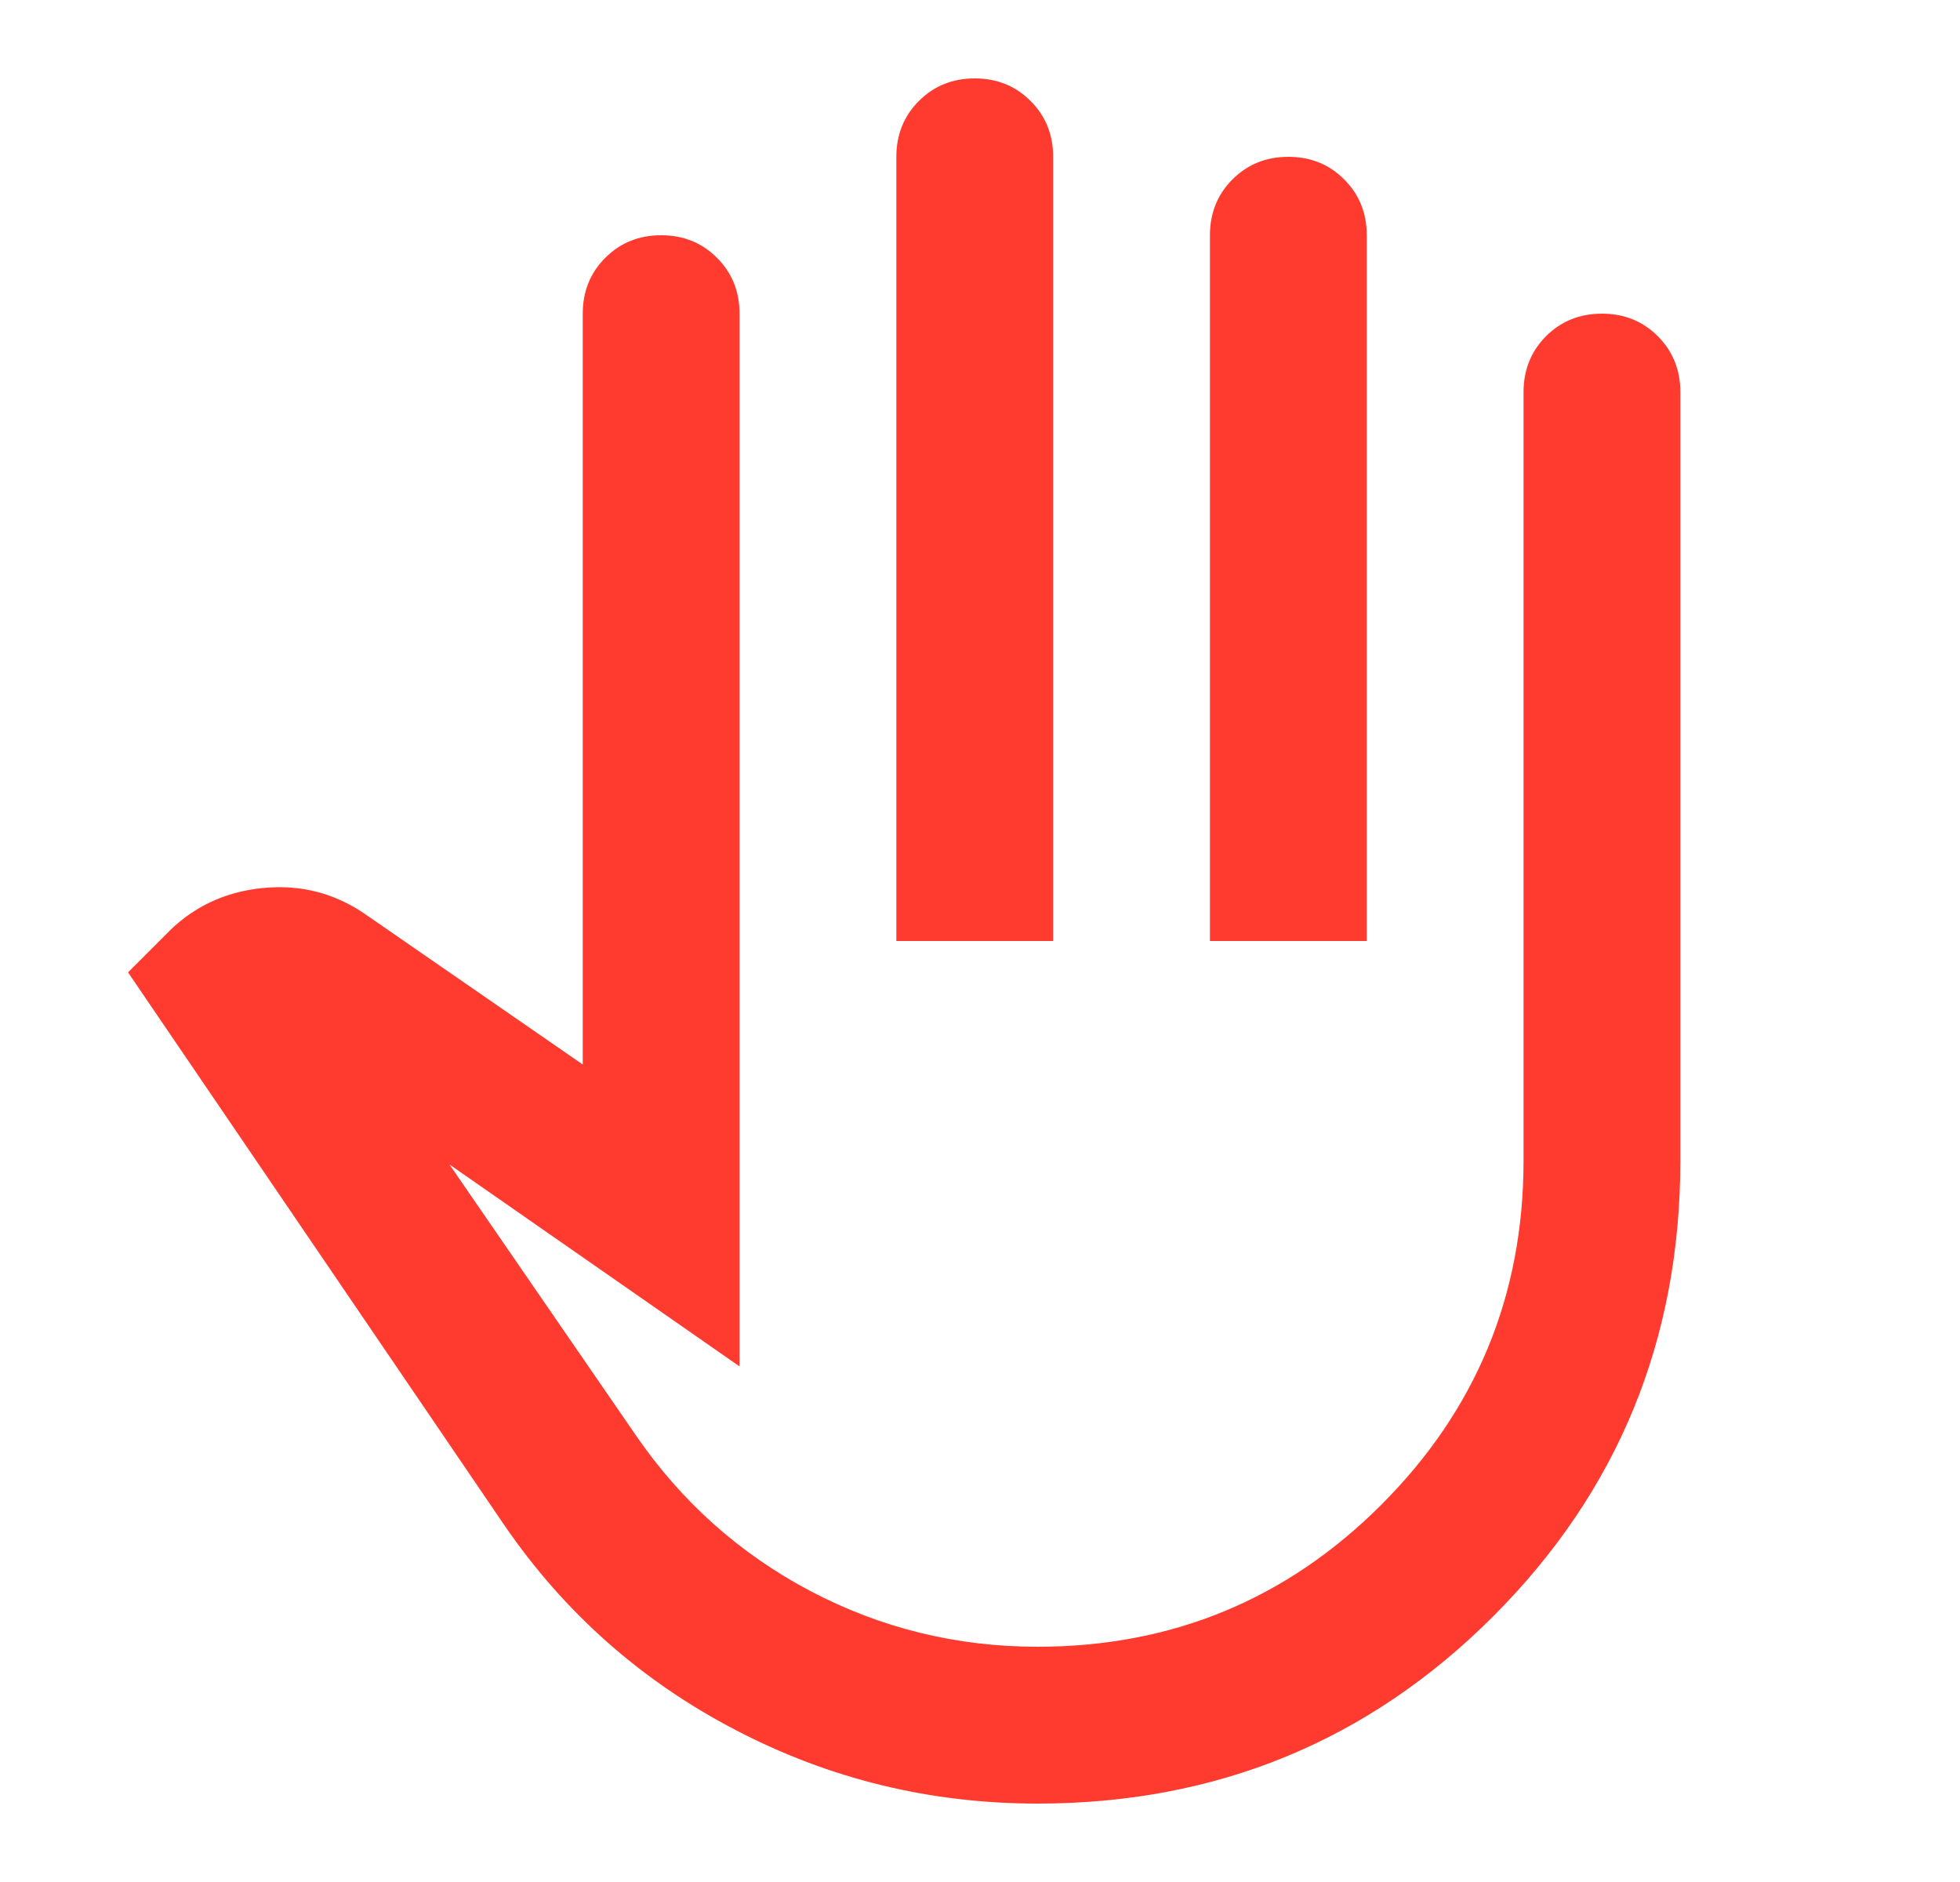
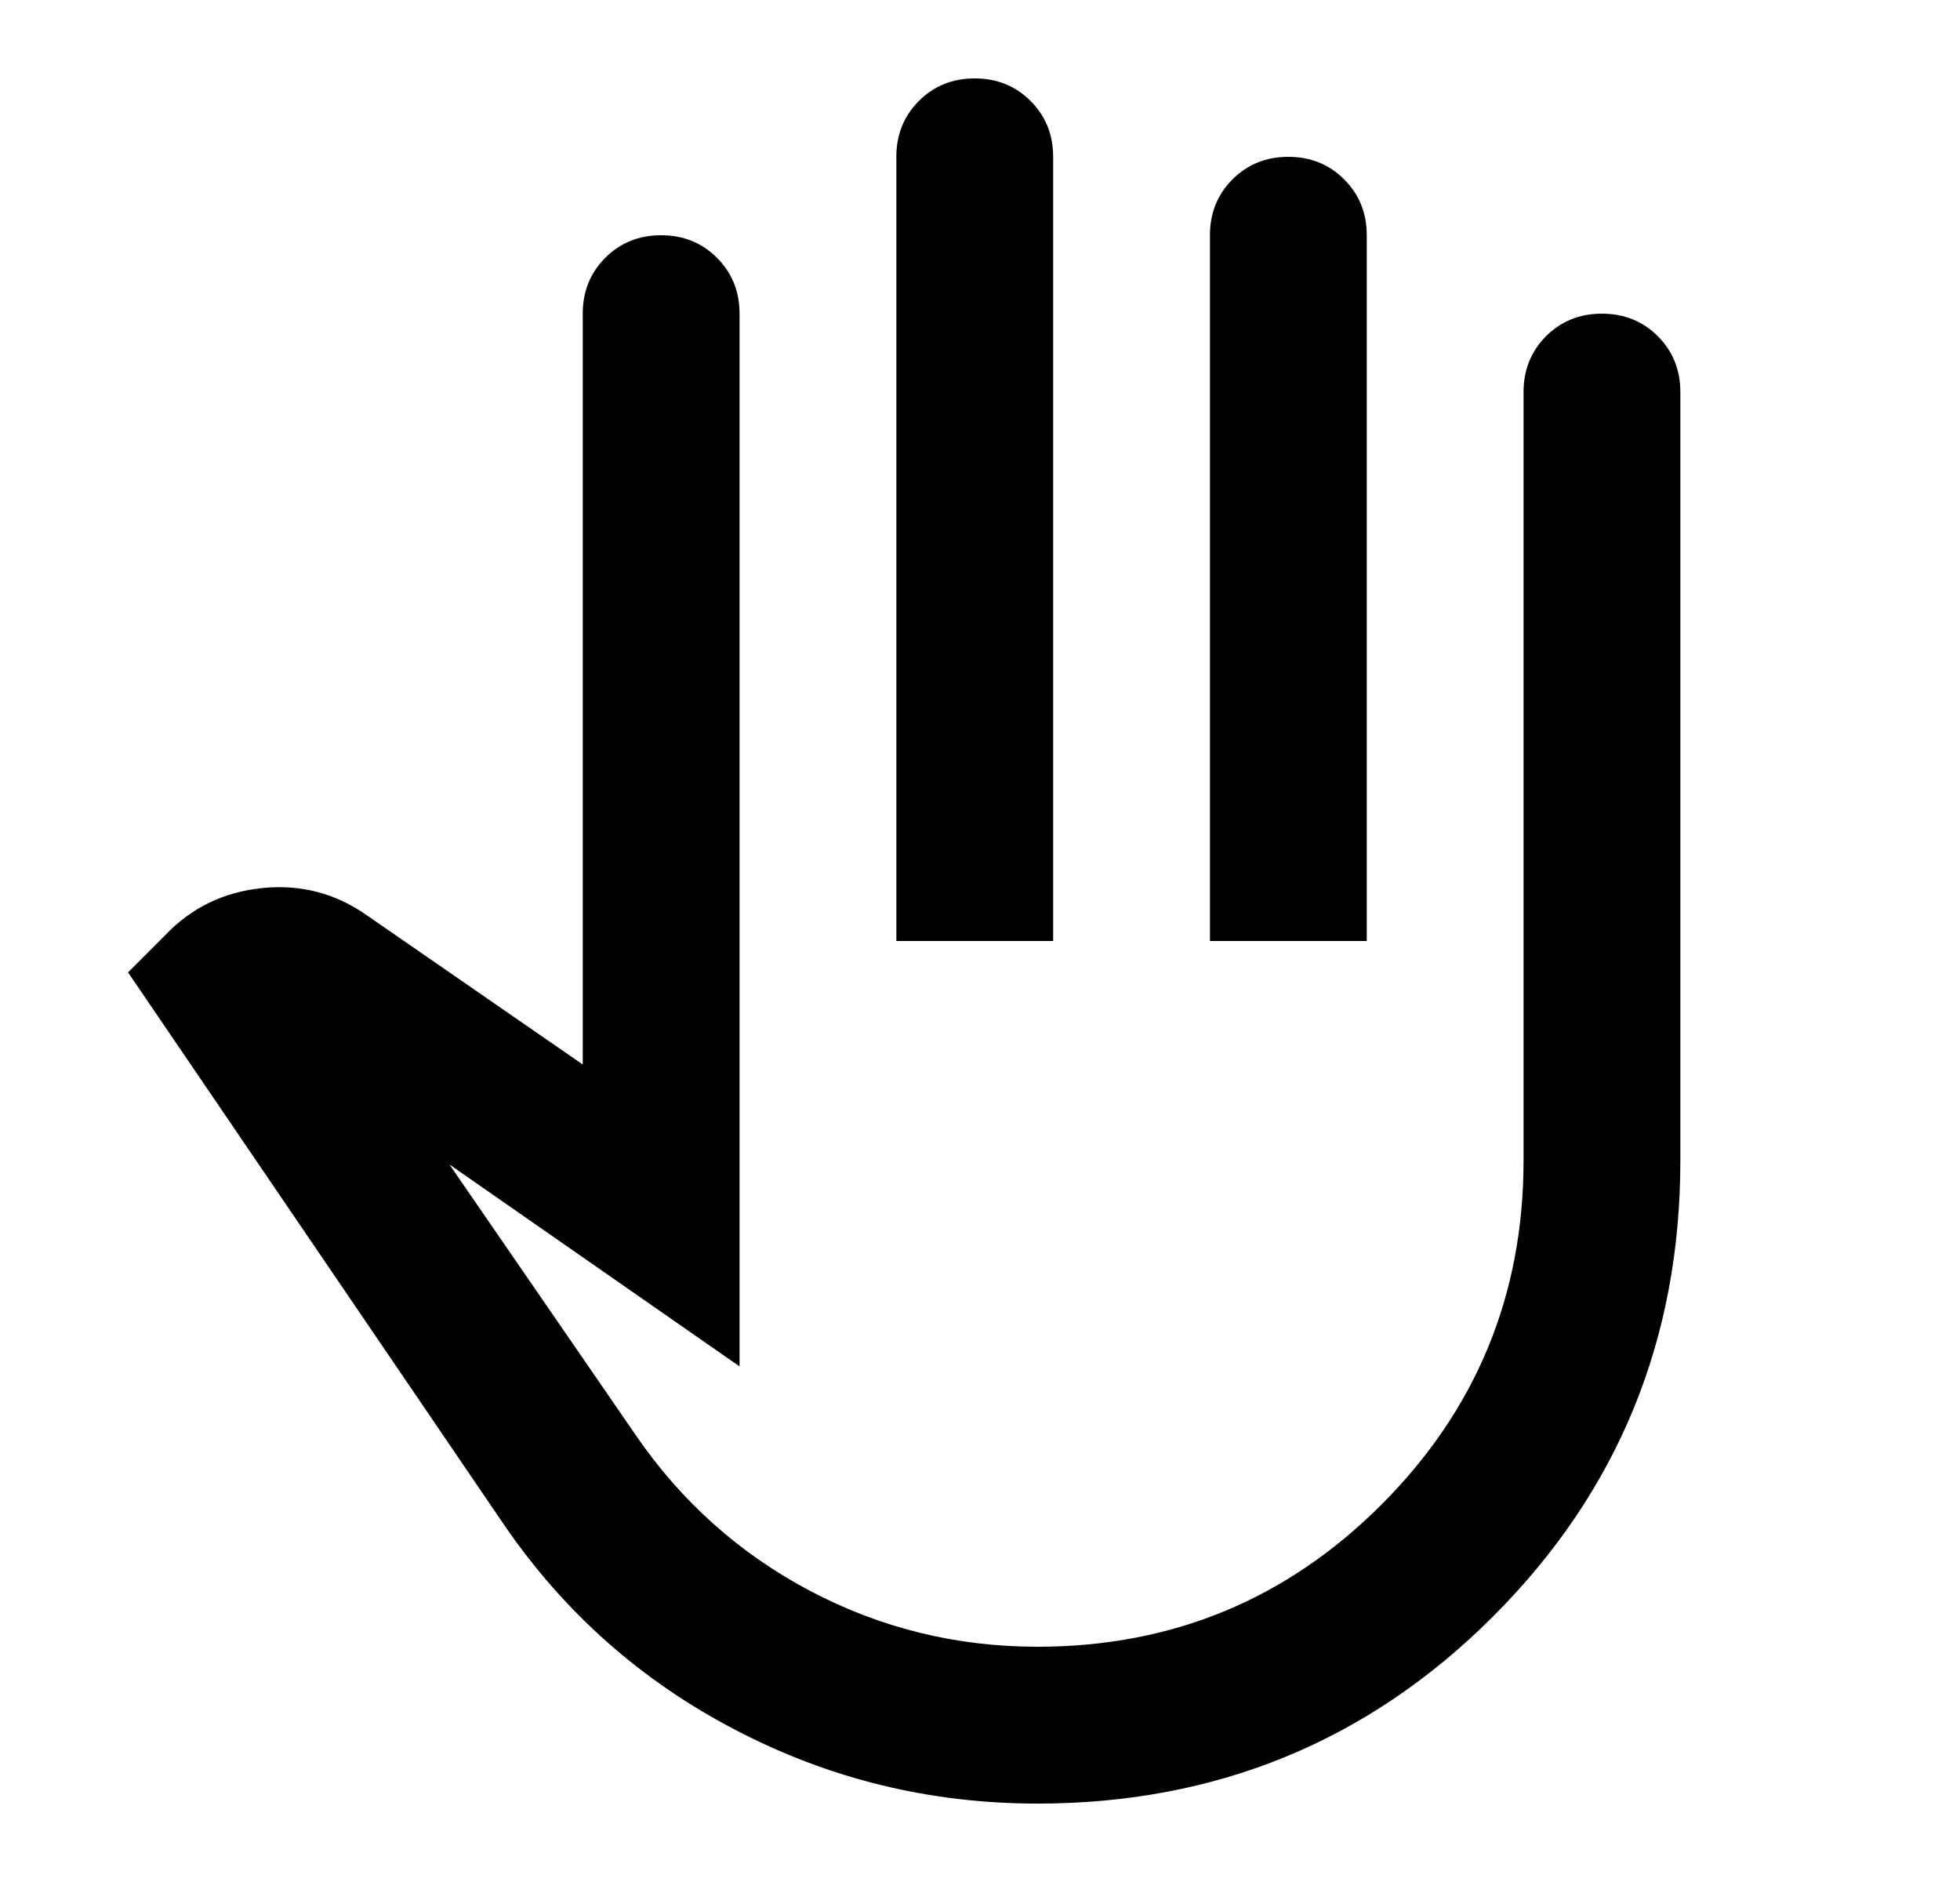
<svg xmlns="http://www.w3.org/2000/svg" width="25" height="24" viewBox="0 0 25 24" fill="none">
  <mask id="mask0_1383_25969" style="mask-type:alpha" maskUnits="userSpaceOnUse" x="0" y="0" width="25" height="24">
-     <rect x="0.434" width="24" height="24" fill="#D9D9D9" />
+     <rect x="0.434" width="24" height="24" fill="currentColor" />
  </mask>
  <g mask="url(#mask0_1383_25969)">
-     <path d="M13.233 23C11.866 23 10.583 22.688 9.383 22.062C8.183 21.438 7.199 20.567 6.433 19.45L1.633 12.4L2.108 11.925C2.441 11.575 2.854 11.375 3.345 11.325C3.837 11.275 4.283 11.392 4.683 11.675L7.433 13.575V4C7.433 3.717 7.529 3.479 7.72 3.288C7.912 3.096 8.149 3 8.433 3C8.716 3 8.954 3.096 9.145 3.288C9.337 3.479 9.433 3.717 9.433 4V17.425L5.733 14.85L8.108 18.3C8.691 19.15 9.433 19.812 10.333 20.288C11.233 20.762 12.2 21 13.233 21C14.95 21 16.412 20.396 17.62 19.188C18.829 17.979 19.433 16.517 19.433 14.8V5C19.433 4.717 19.529 4.479 19.72 4.287C19.912 4.096 20.149 4 20.433 4C20.716 4 20.954 4.096 21.145 4.287C21.337 4.479 21.433 4.717 21.433 5V14.8C21.433 17.083 20.637 19.021 19.045 20.613C17.454 22.204 15.516 23 13.233 23ZM11.433 12V2C11.433 1.717 11.529 1.479 11.72 1.288C11.912 1.096 12.149 1 12.433 1C12.716 1 12.954 1.096 13.145 1.288C13.337 1.479 13.433 1.717 13.433 2V12H11.433ZM15.433 12V3C15.433 2.717 15.529 2.479 15.72 2.288C15.912 2.096 16.149 2 16.433 2C16.716 2 16.954 2.096 17.145 2.288C17.337 2.479 17.433 2.717 17.433 3V12H15.433Z" fill="#FF3B30" />
+     <path d="M13.233 23C11.866 23 10.583 22.688 9.383 22.062C8.183 21.438 7.199 20.567 6.433 19.45L1.633 12.4L2.108 11.925C2.441 11.575 2.854 11.375 3.345 11.325C3.837 11.275 4.283 11.392 4.683 11.675L7.433 13.575V4C7.433 3.717 7.529 3.479 7.72 3.288C7.912 3.096 8.149 3 8.433 3C8.716 3 8.954 3.096 9.145 3.288C9.337 3.479 9.433 3.717 9.433 4V17.425L5.733 14.85L8.108 18.3C8.691 19.15 9.433 19.812 10.333 20.288C11.233 20.762 12.2 21 13.233 21C14.95 21 16.412 20.396 17.62 19.188C18.829 17.979 19.433 16.517 19.433 14.8V5C19.433 4.717 19.529 4.479 19.72 4.287C19.912 4.096 20.149 4 20.433 4C20.716 4 20.954 4.096 21.145 4.287C21.337 4.479 21.433 4.717 21.433 5V14.8C21.433 17.083 20.637 19.021 19.045 20.613C17.454 22.204 15.516 23 13.233 23ZM11.433 12V2C11.433 1.717 11.529 1.479 11.72 1.288C11.912 1.096 12.149 1 12.433 1C12.716 1 12.954 1.096 13.145 1.288C13.337 1.479 13.433 1.717 13.433 2V12H11.433ZM15.433 12V3C15.433 2.717 15.529 2.479 15.72 2.288C15.912 2.096 16.149 2 16.433 2C16.716 2 16.954 2.096 17.145 2.288C17.337 2.479 17.433 2.717 17.433 3V12H15.433Z" fill="currentColor" />
  </g>
</svg>
